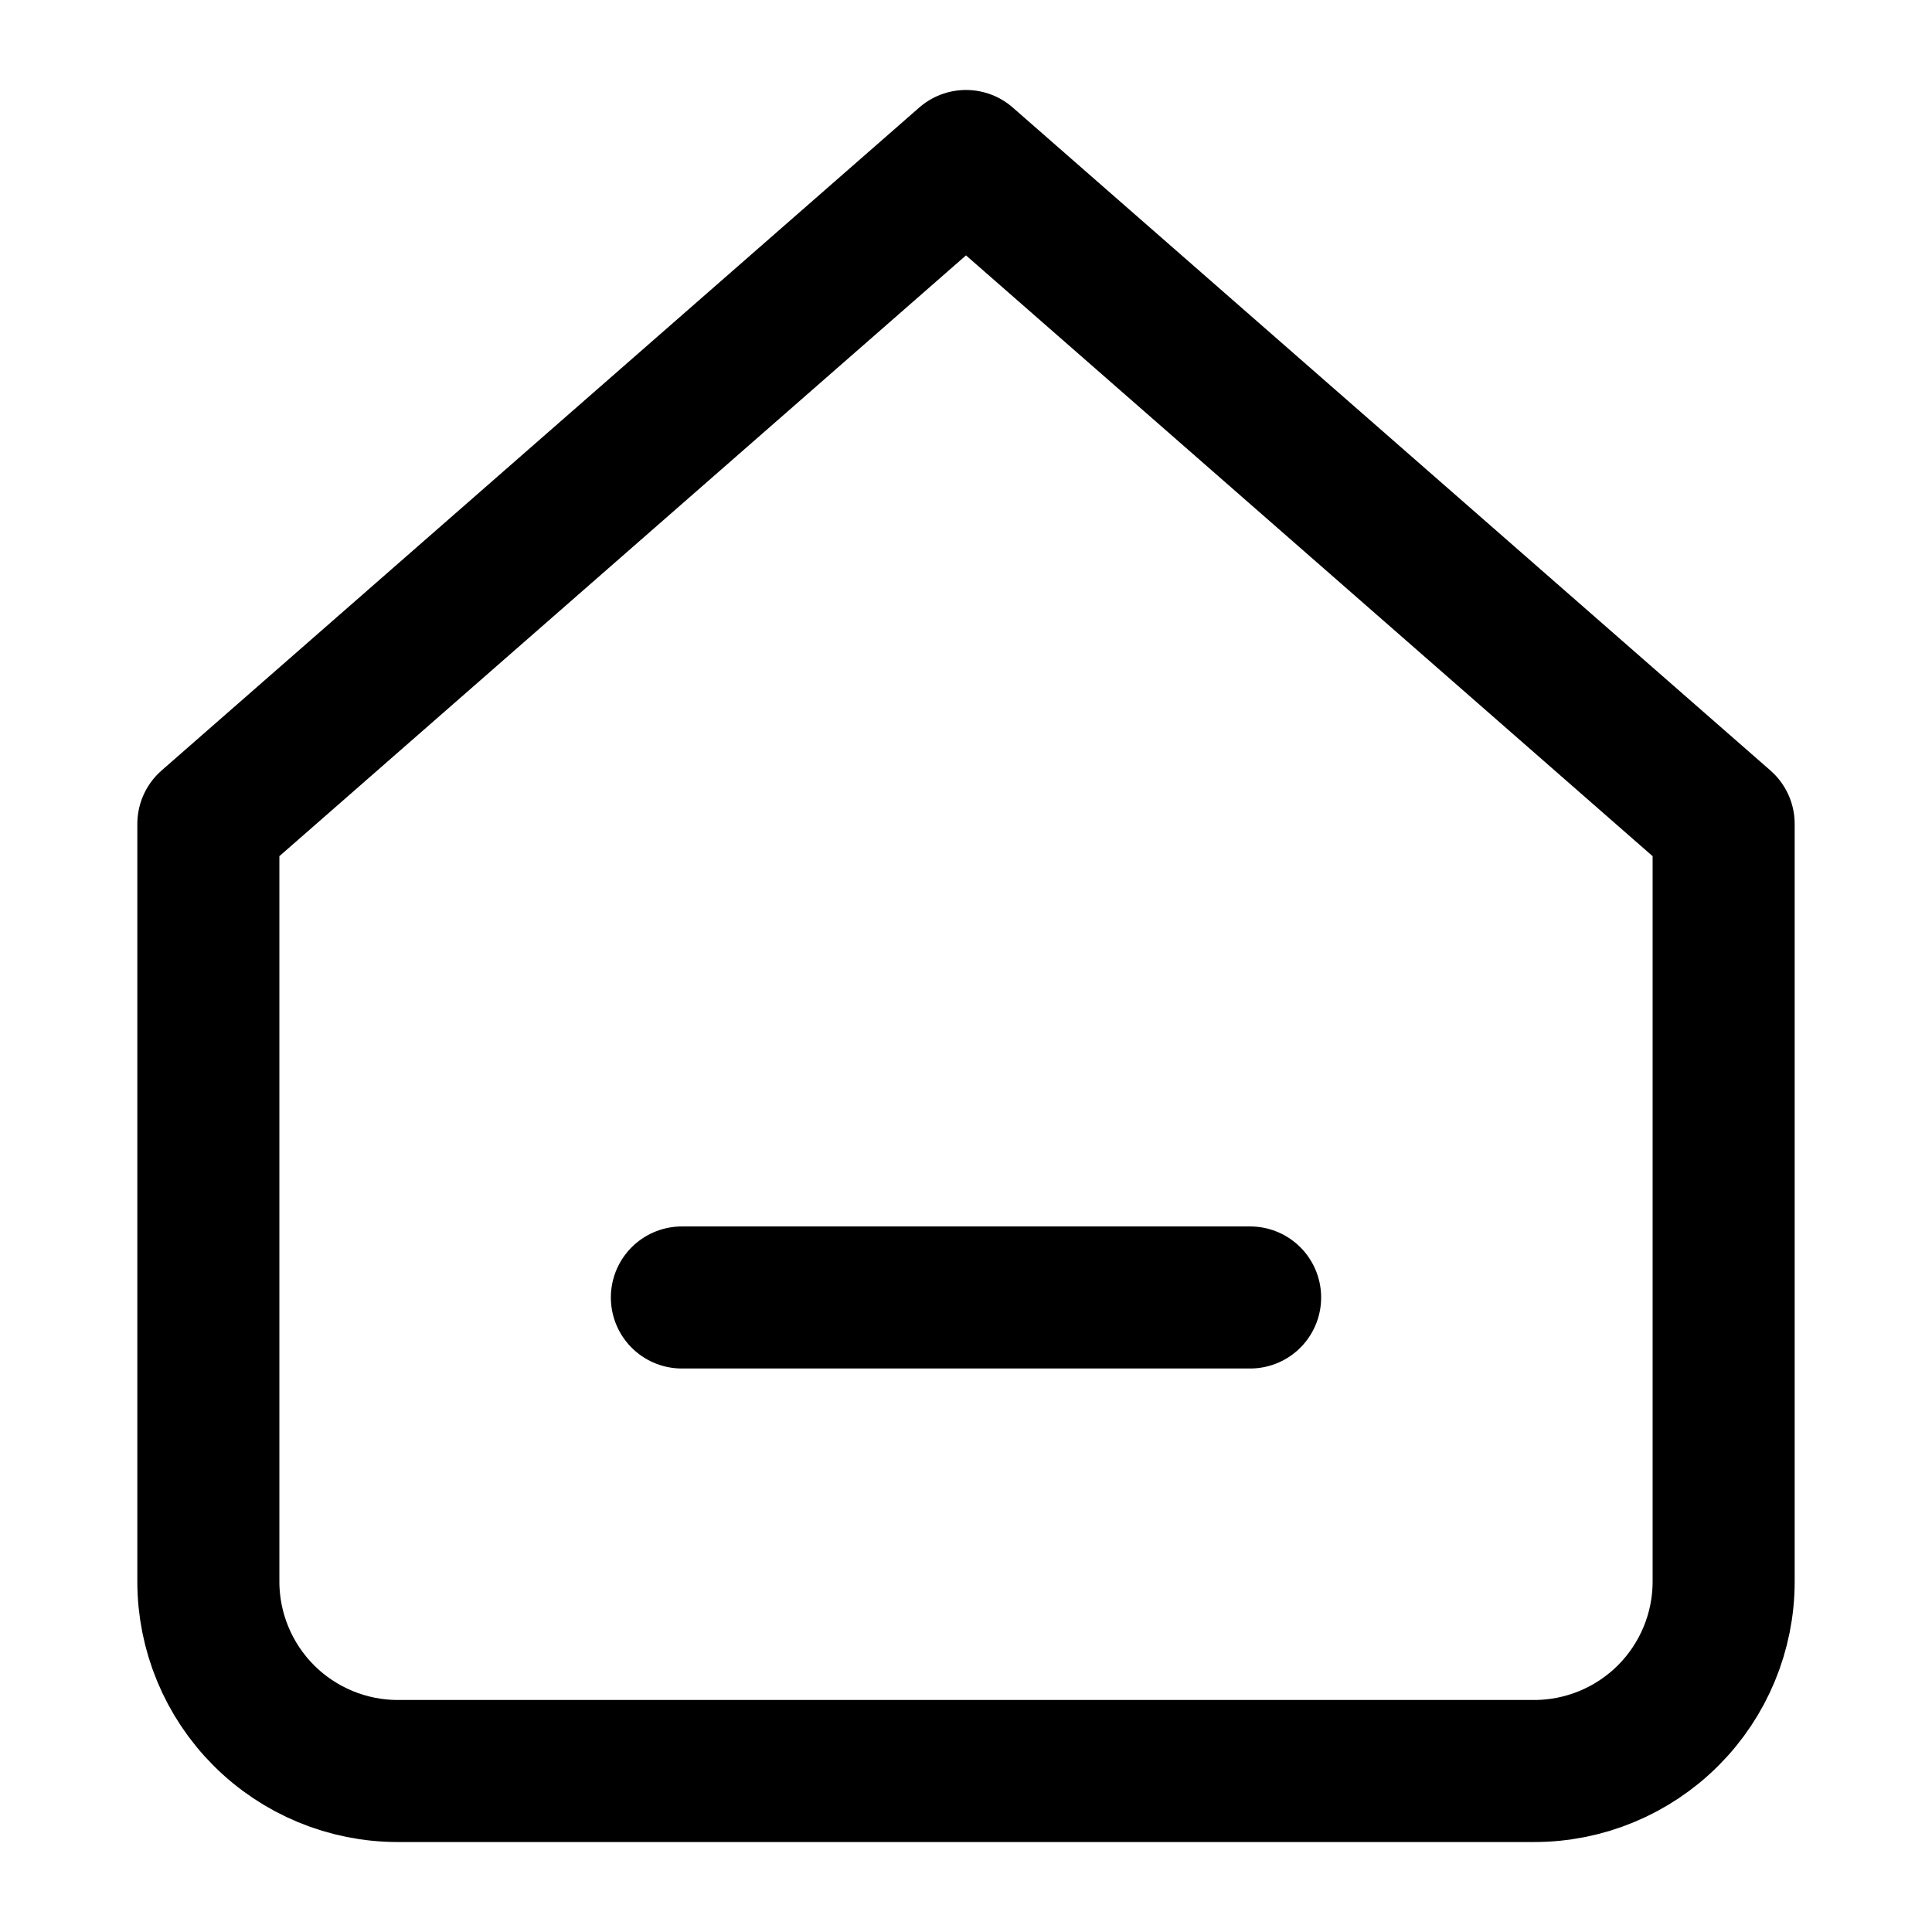
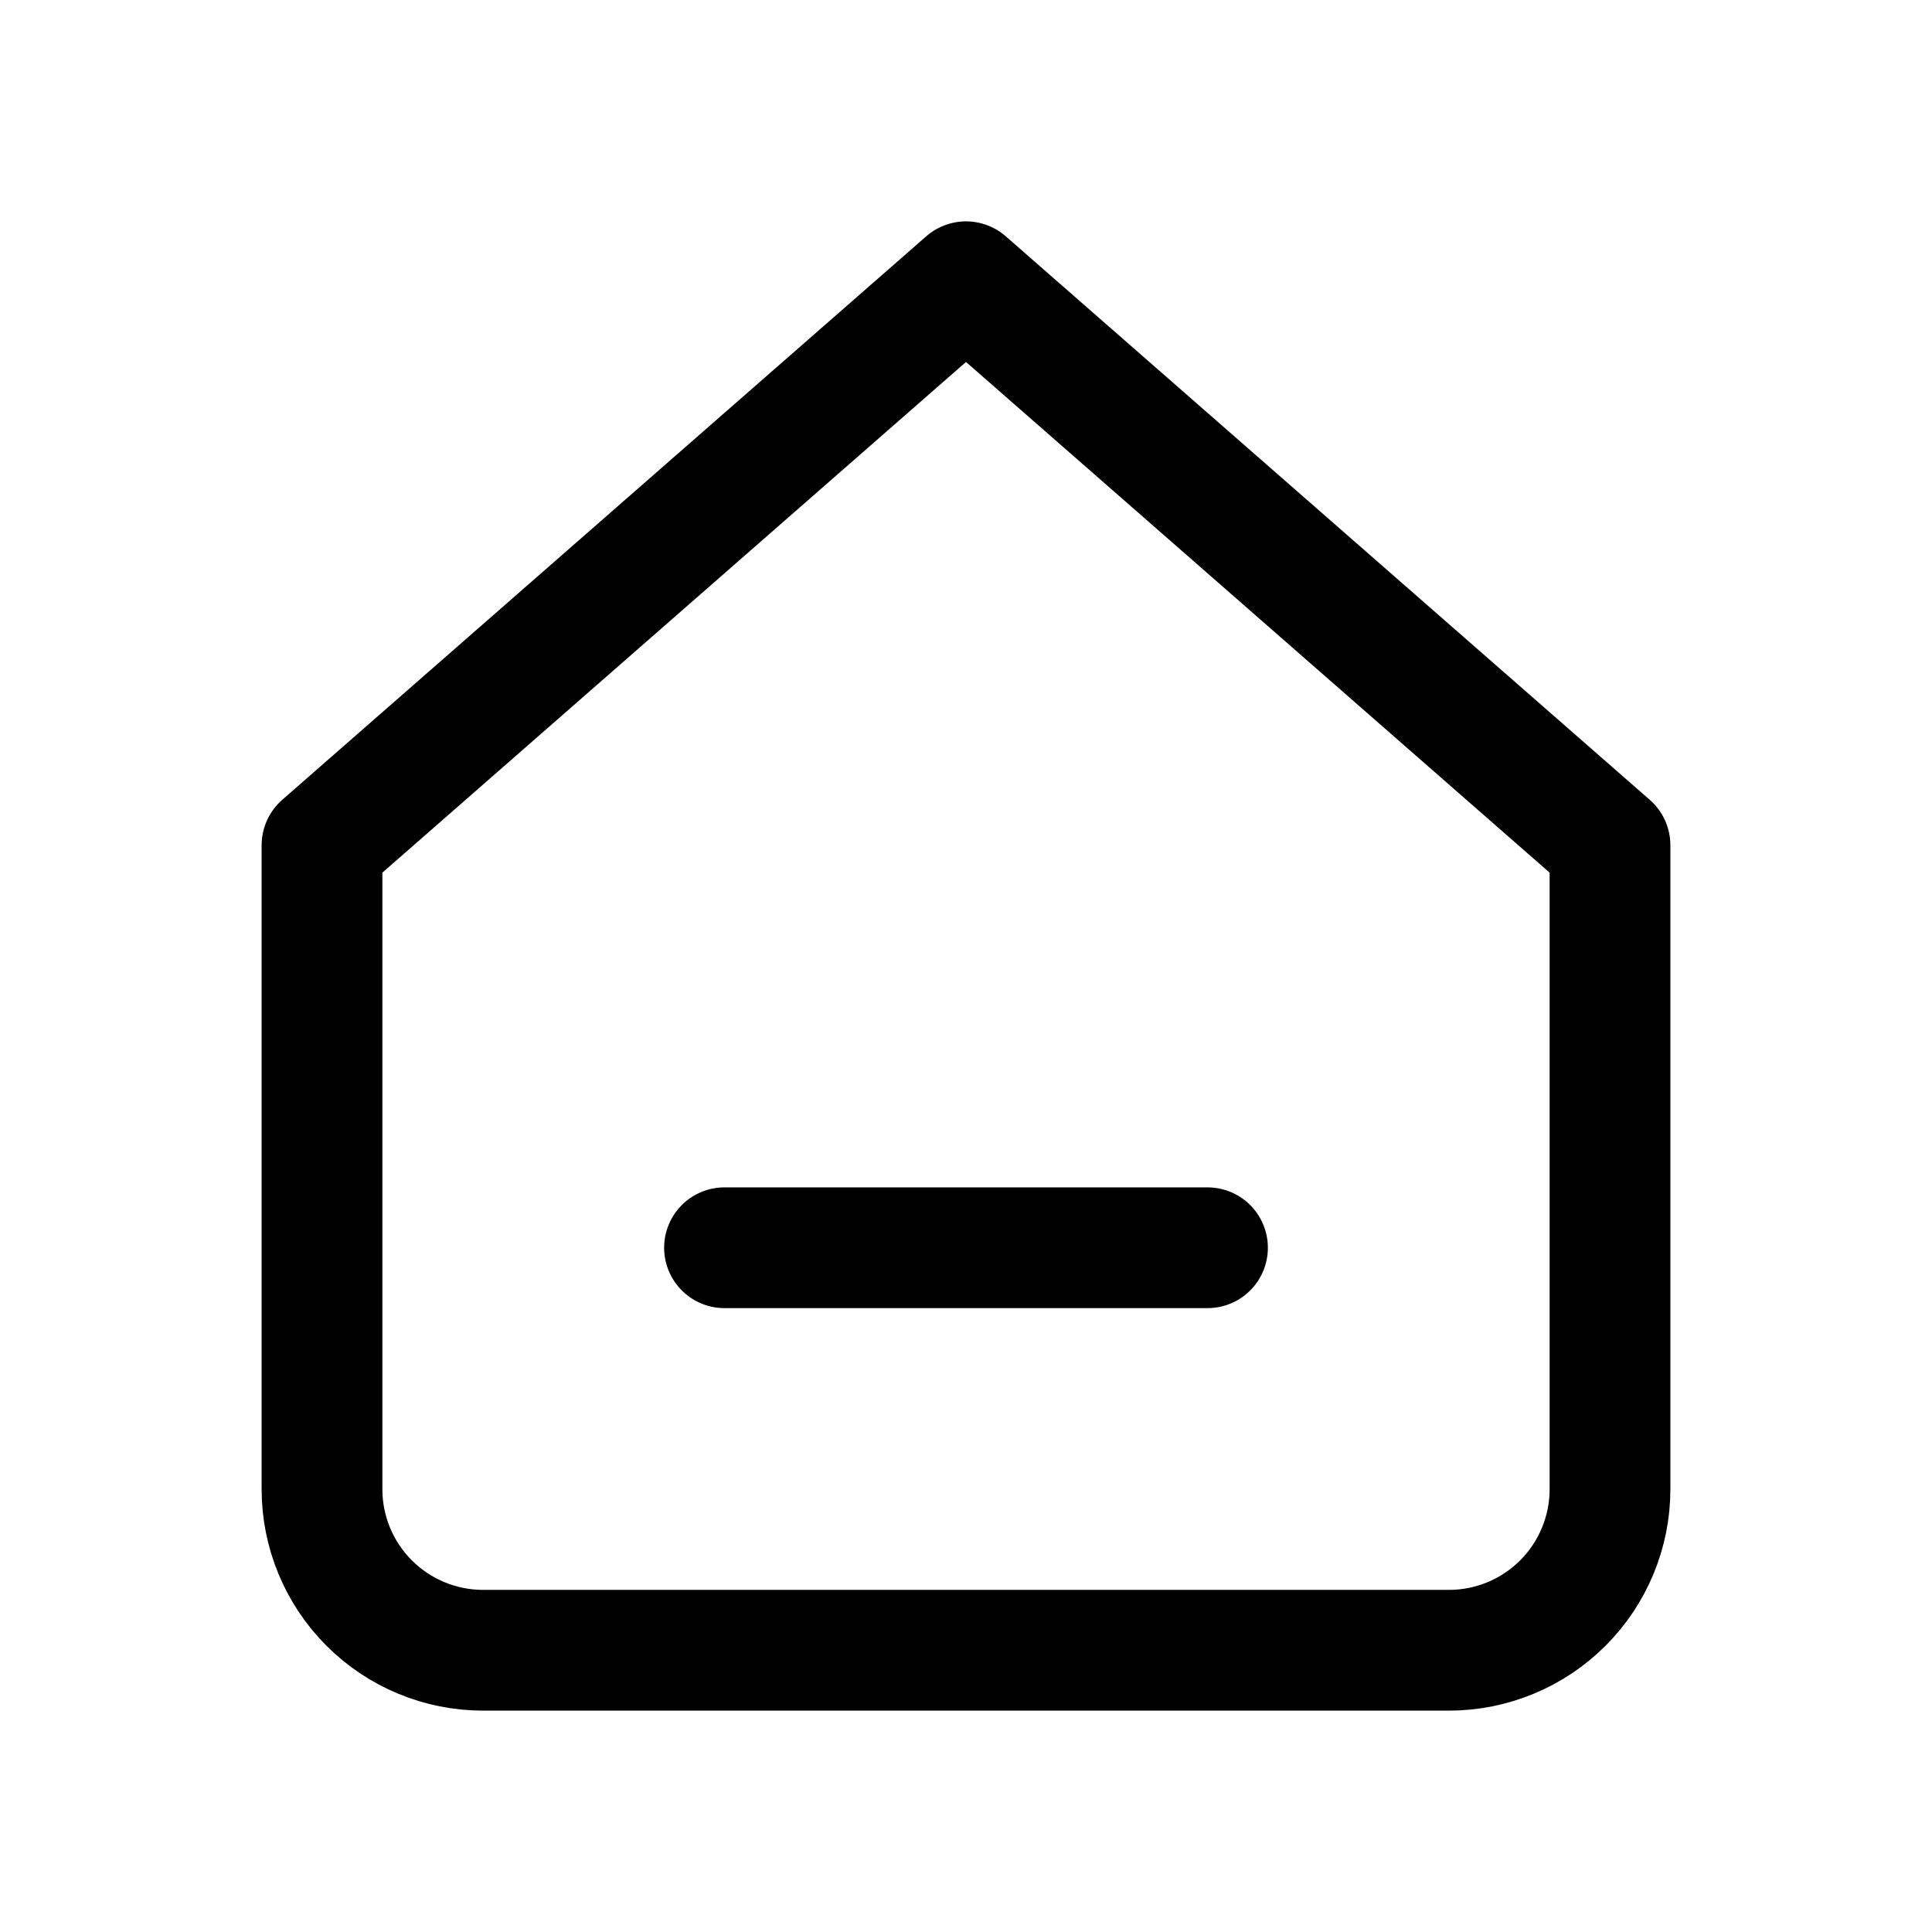
- <svg xmlns="http://www.w3.org/2000/svg" viewBox="0 0 24 24" fill="none">
-   <g transform="translate(-2.117652 -2.117652) scale(1.176471)">
-     <g>
-       <g>
-         <path d="M4 10.5L12 3.5L20 10.5V18.5C20 19.03 19.789 19.539 19.414 19.914C19.039 20.289 18.53 20.5 18 20.5H6C5.47 20.5 4.961 20.289 4.586 19.914C4.211 19.539 4 19.03 4 18.5V10.5Z" stroke="currentColor" stroke-width="1.5" stroke-linecap="round" stroke-linejoin="round" />
-         <path d="M9 15.5H15" stroke="currentColor" stroke-width="1.5" stroke-linecap="round" stroke-linejoin="round" />
-       </g>
-     </g>
-   </g>
+ <svg xmlns="http://www.w3.org/2000/svg" width="24" height="24" viewBox="0 0 24 24" fill="none">
+   <path d="M4 10.5L12 3.5L20 10.5V18.5C20 19.03 19.789 19.539 19.414 19.914C19.039 20.289 18.53 20.5 18 20.5H6C5.47 20.5 4.961 20.289 4.586 19.914C4.211 19.539 4 19.03 4 18.5V10.5Z" stroke="currentColor" stroke-width="1.5" stroke-linecap="round" stroke-linejoin="round" />
+   <path d="M9 15.5H15" stroke="currentColor" stroke-width="1.5" stroke-linecap="round" stroke-linejoin="round" />
</svg>
